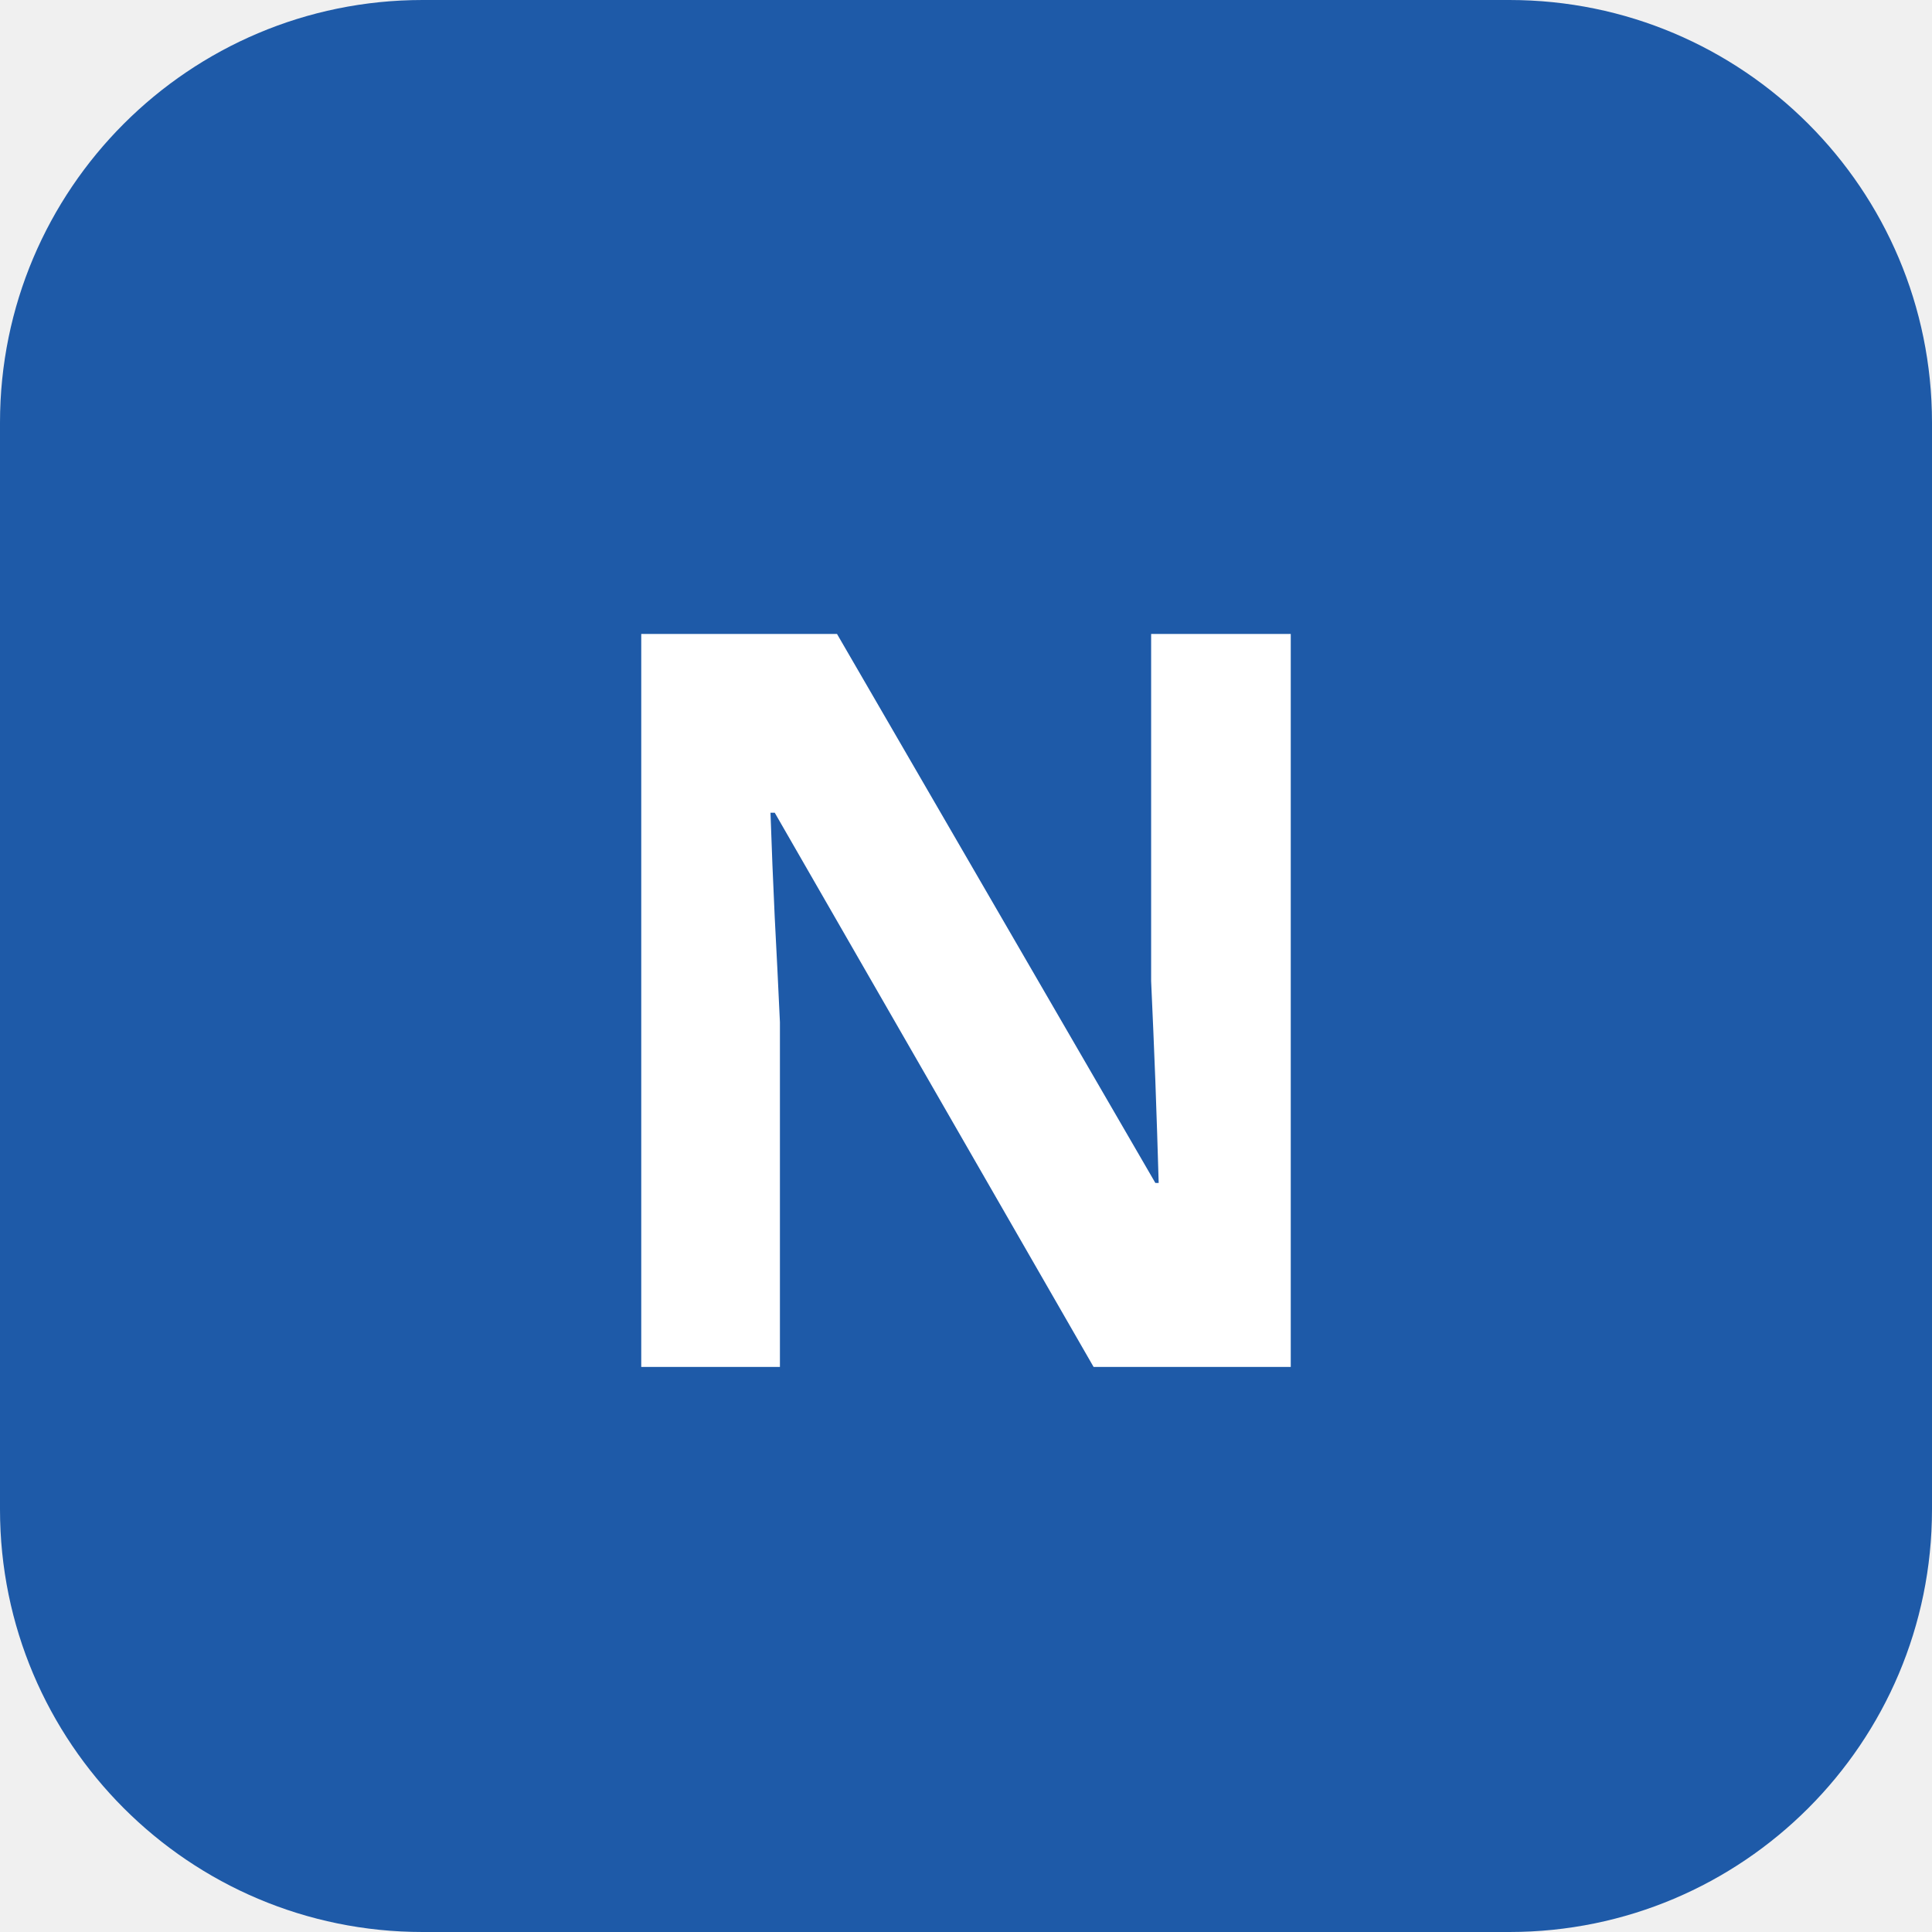
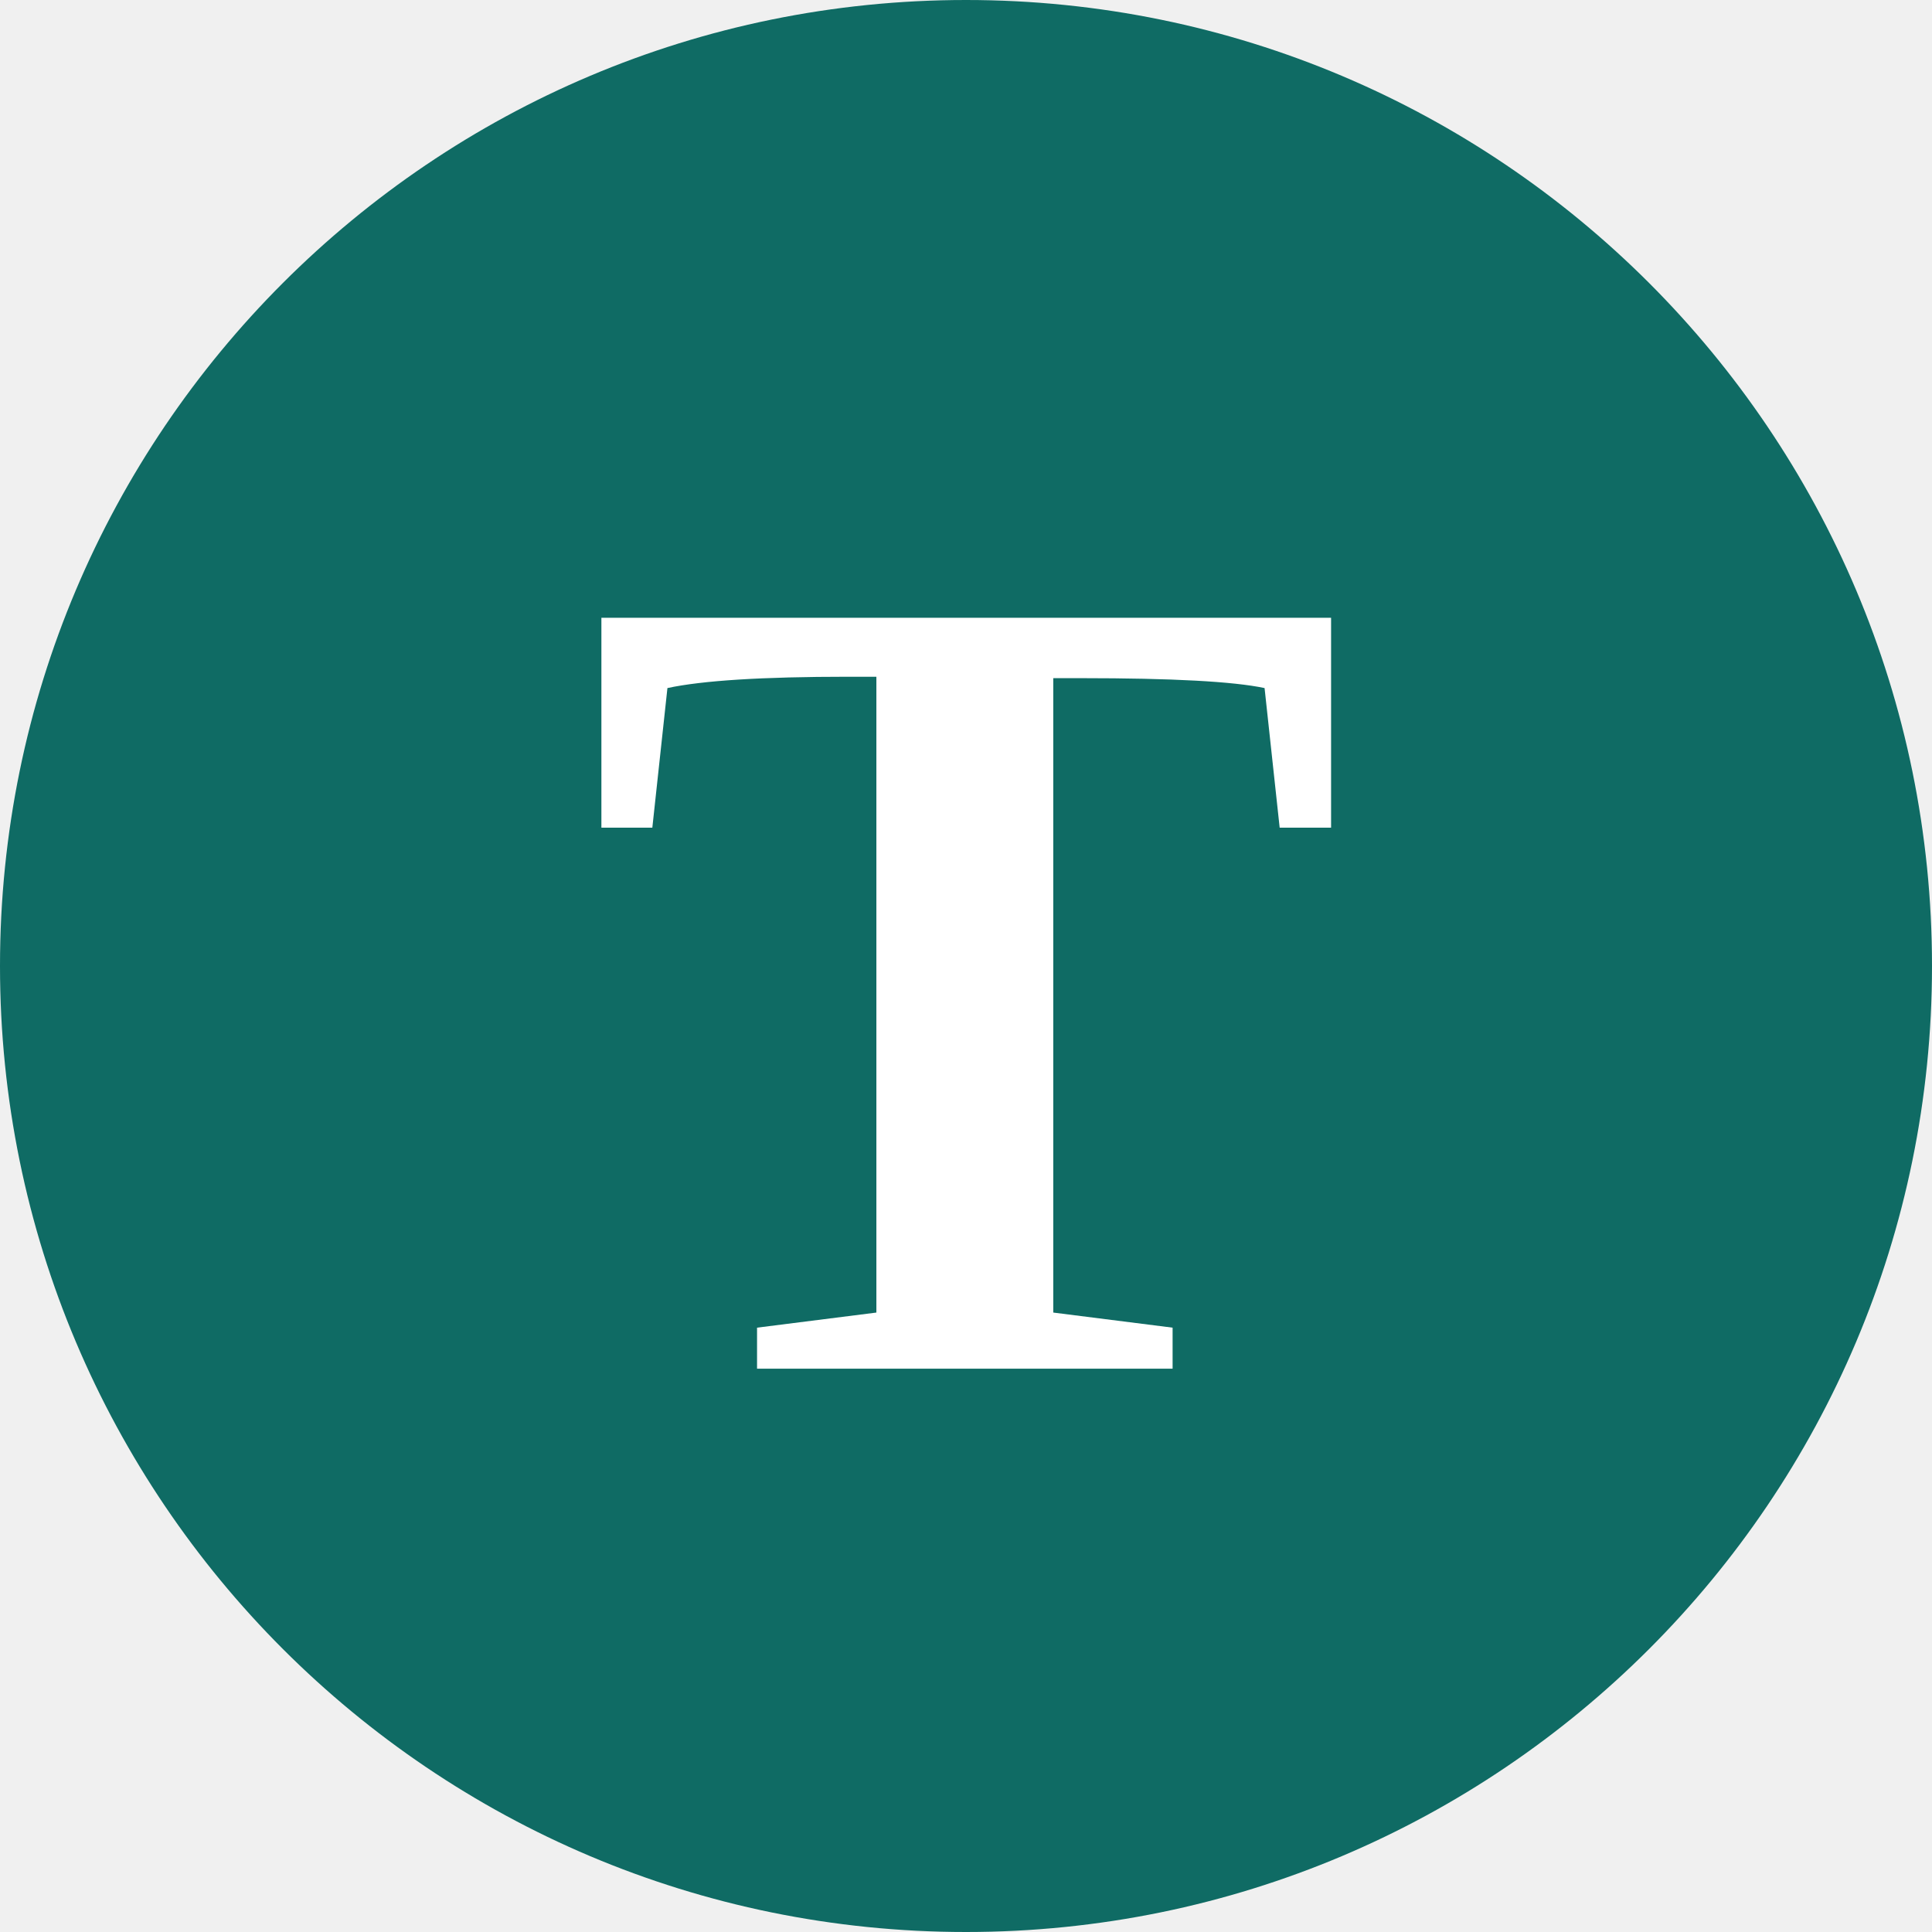
<svg xmlns="http://www.w3.org/2000/svg" viewBox="0 0 64 64">
-   <rect width="64" height="64" rx="14" fill="#1e5aa8" />
-   <text x="50%" y="52%" dominant-baseline="middle" text-anchor="middle" font-family="system-ui, sans-serif" font-size="34" font-weight="700" fill="#fff">N</text>
+   <circle cx="32" cy="32" r="32" fill="#0f6b64" />
+   <text x="50%" y="54%" dominant-baseline="middle" text-anchor="middle" font-family="Georgia, 'Times New Roman', serif" font-size="38" font-weight="700" fill="#fff">T</text>
</svg>
